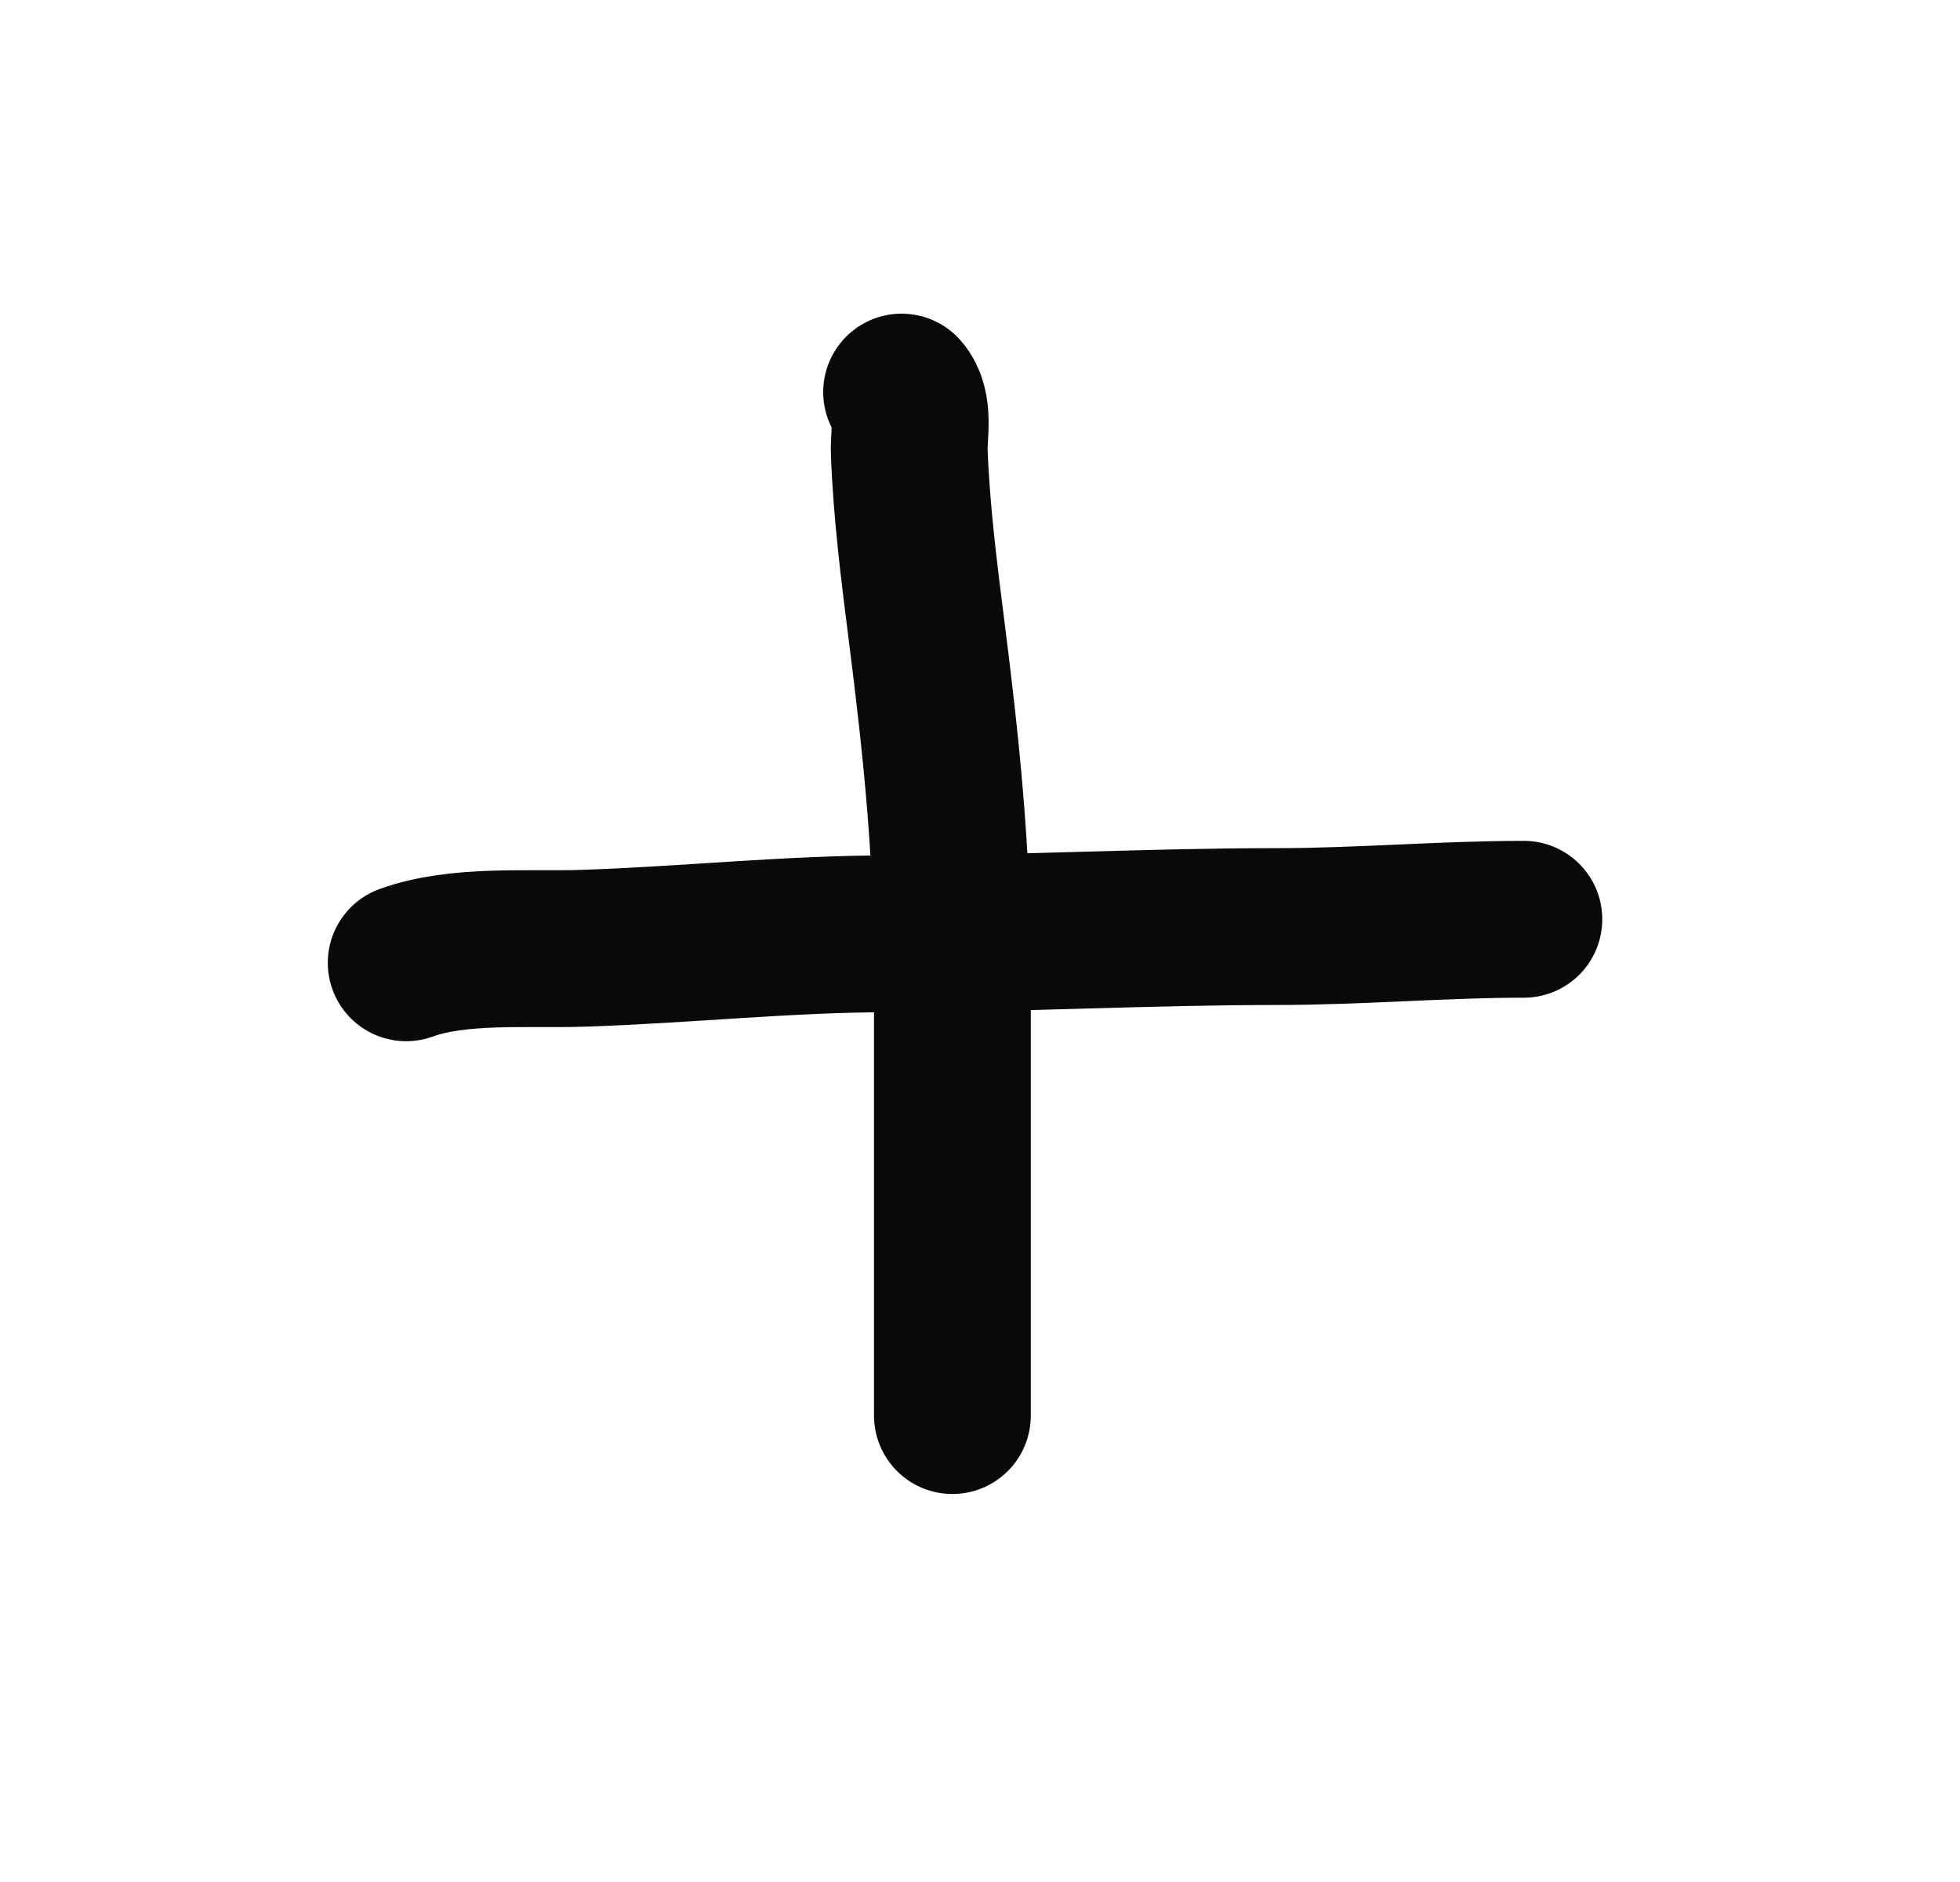
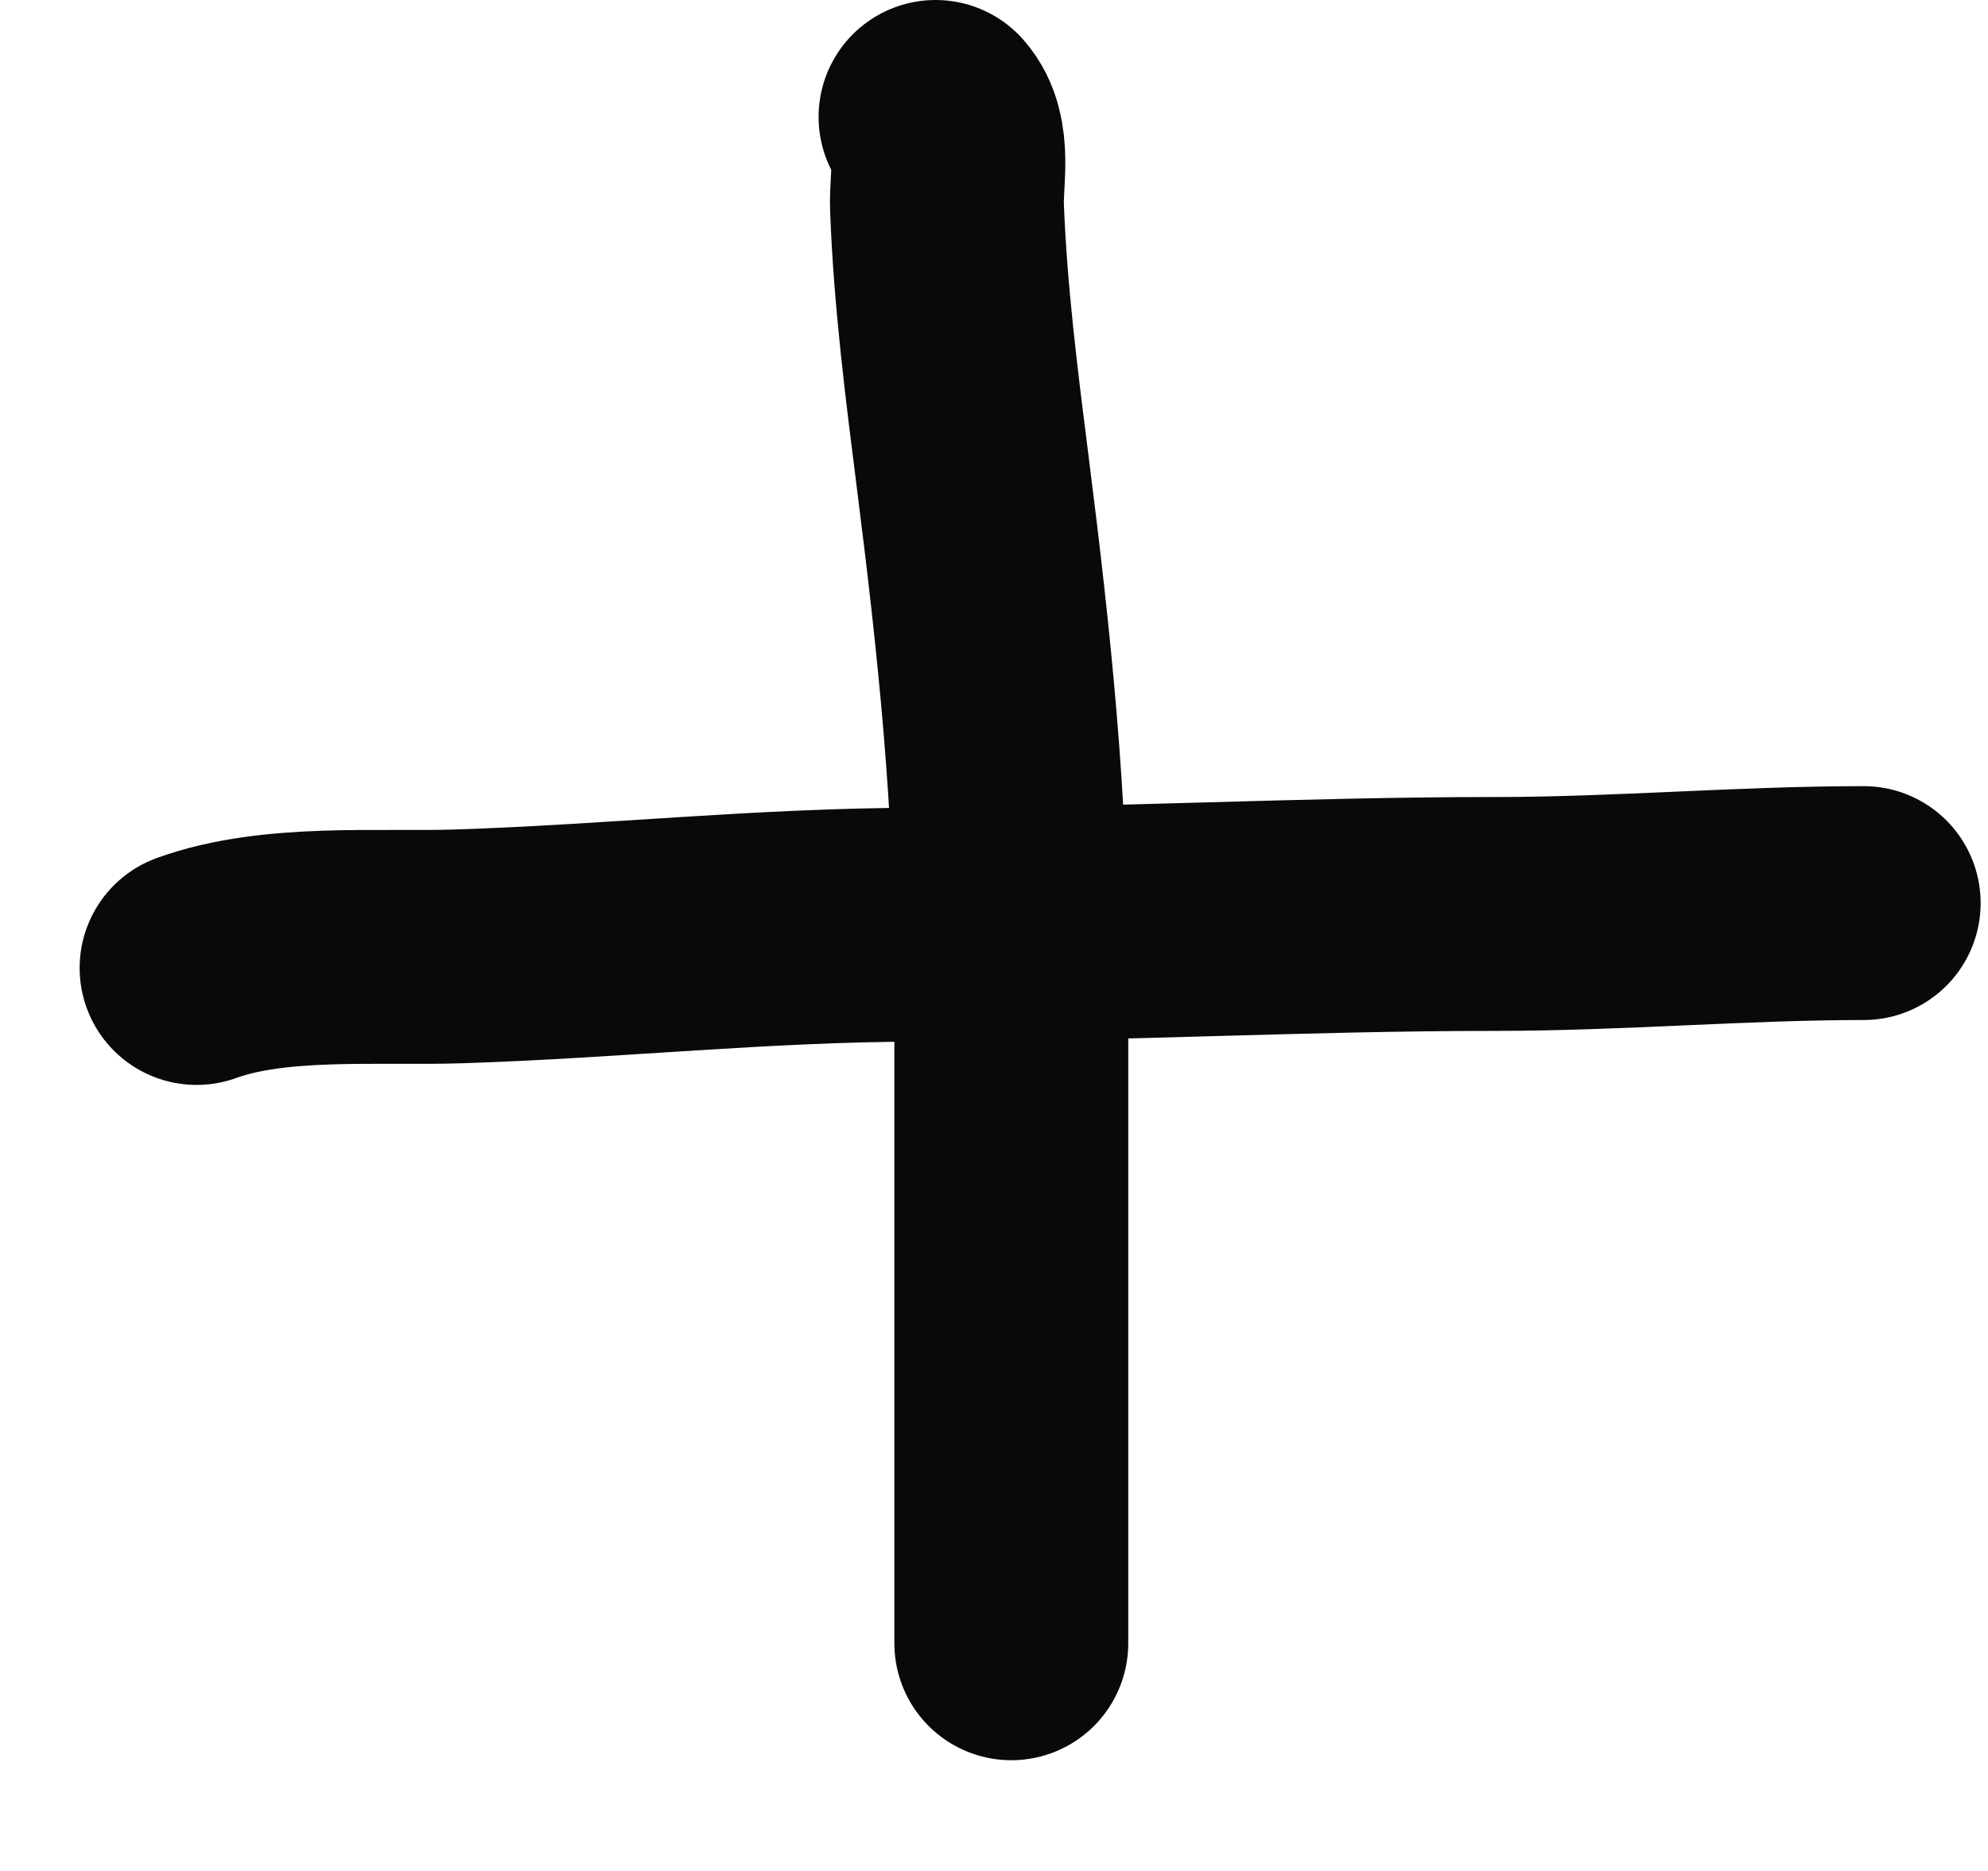
- <svg xmlns="http://www.w3.org/2000/svg" width="25" height="24" viewBox="0 0 25 24" fill="none">
-   <path d="M5.181 12.278C5.848 12.036 6.732 12.116 7.428 12.093C8.737 12.051 10.05 11.908 11.358 11.908C12.999 11.908 14.641 11.816 16.279 11.816C17.341 11.816 18.396 11.723 19.437 11.723" stroke="#090909" stroke-width="2" stroke-linecap="round" />
-   <path d="M11.5 5C11.671 5.193 11.589 5.535 11.598 5.771C11.626 6.527 11.724 7.295 11.819 8.045C12.004 9.503 12.148 10.874 12.148 12.344C12.148 14.247 12.148 16.145 12.148 18.052" stroke="#090909" stroke-width="2" stroke-linecap="round" />
+ <svg xmlns="http://www.w3.org/2000/svg" width="17" height="16" viewBox="0 0 17 16" fill="none">
+   <path d="M1.681 8.278C2.348 8.036 3.232 8.116 3.928 8.093C5.236 8.051 6.549 7.908 7.857 7.908C9.499 7.908 11.141 7.816 12.779 7.816C13.841 7.816 14.896 7.723 15.937 7.723" stroke="#090909" stroke-width="2" stroke-linecap="round" />
+   <path d="M8 1C8.171 1.193 8.089 1.535 8.098 1.771C8.126 2.527 8.224 3.295 8.319 4.045C8.504 5.503 8.648 6.874 8.648 8.344C8.648 10.247 8.648 12.145 8.648 14.053" stroke="#090909" stroke-width="2" stroke-linecap="round" />
</svg>
